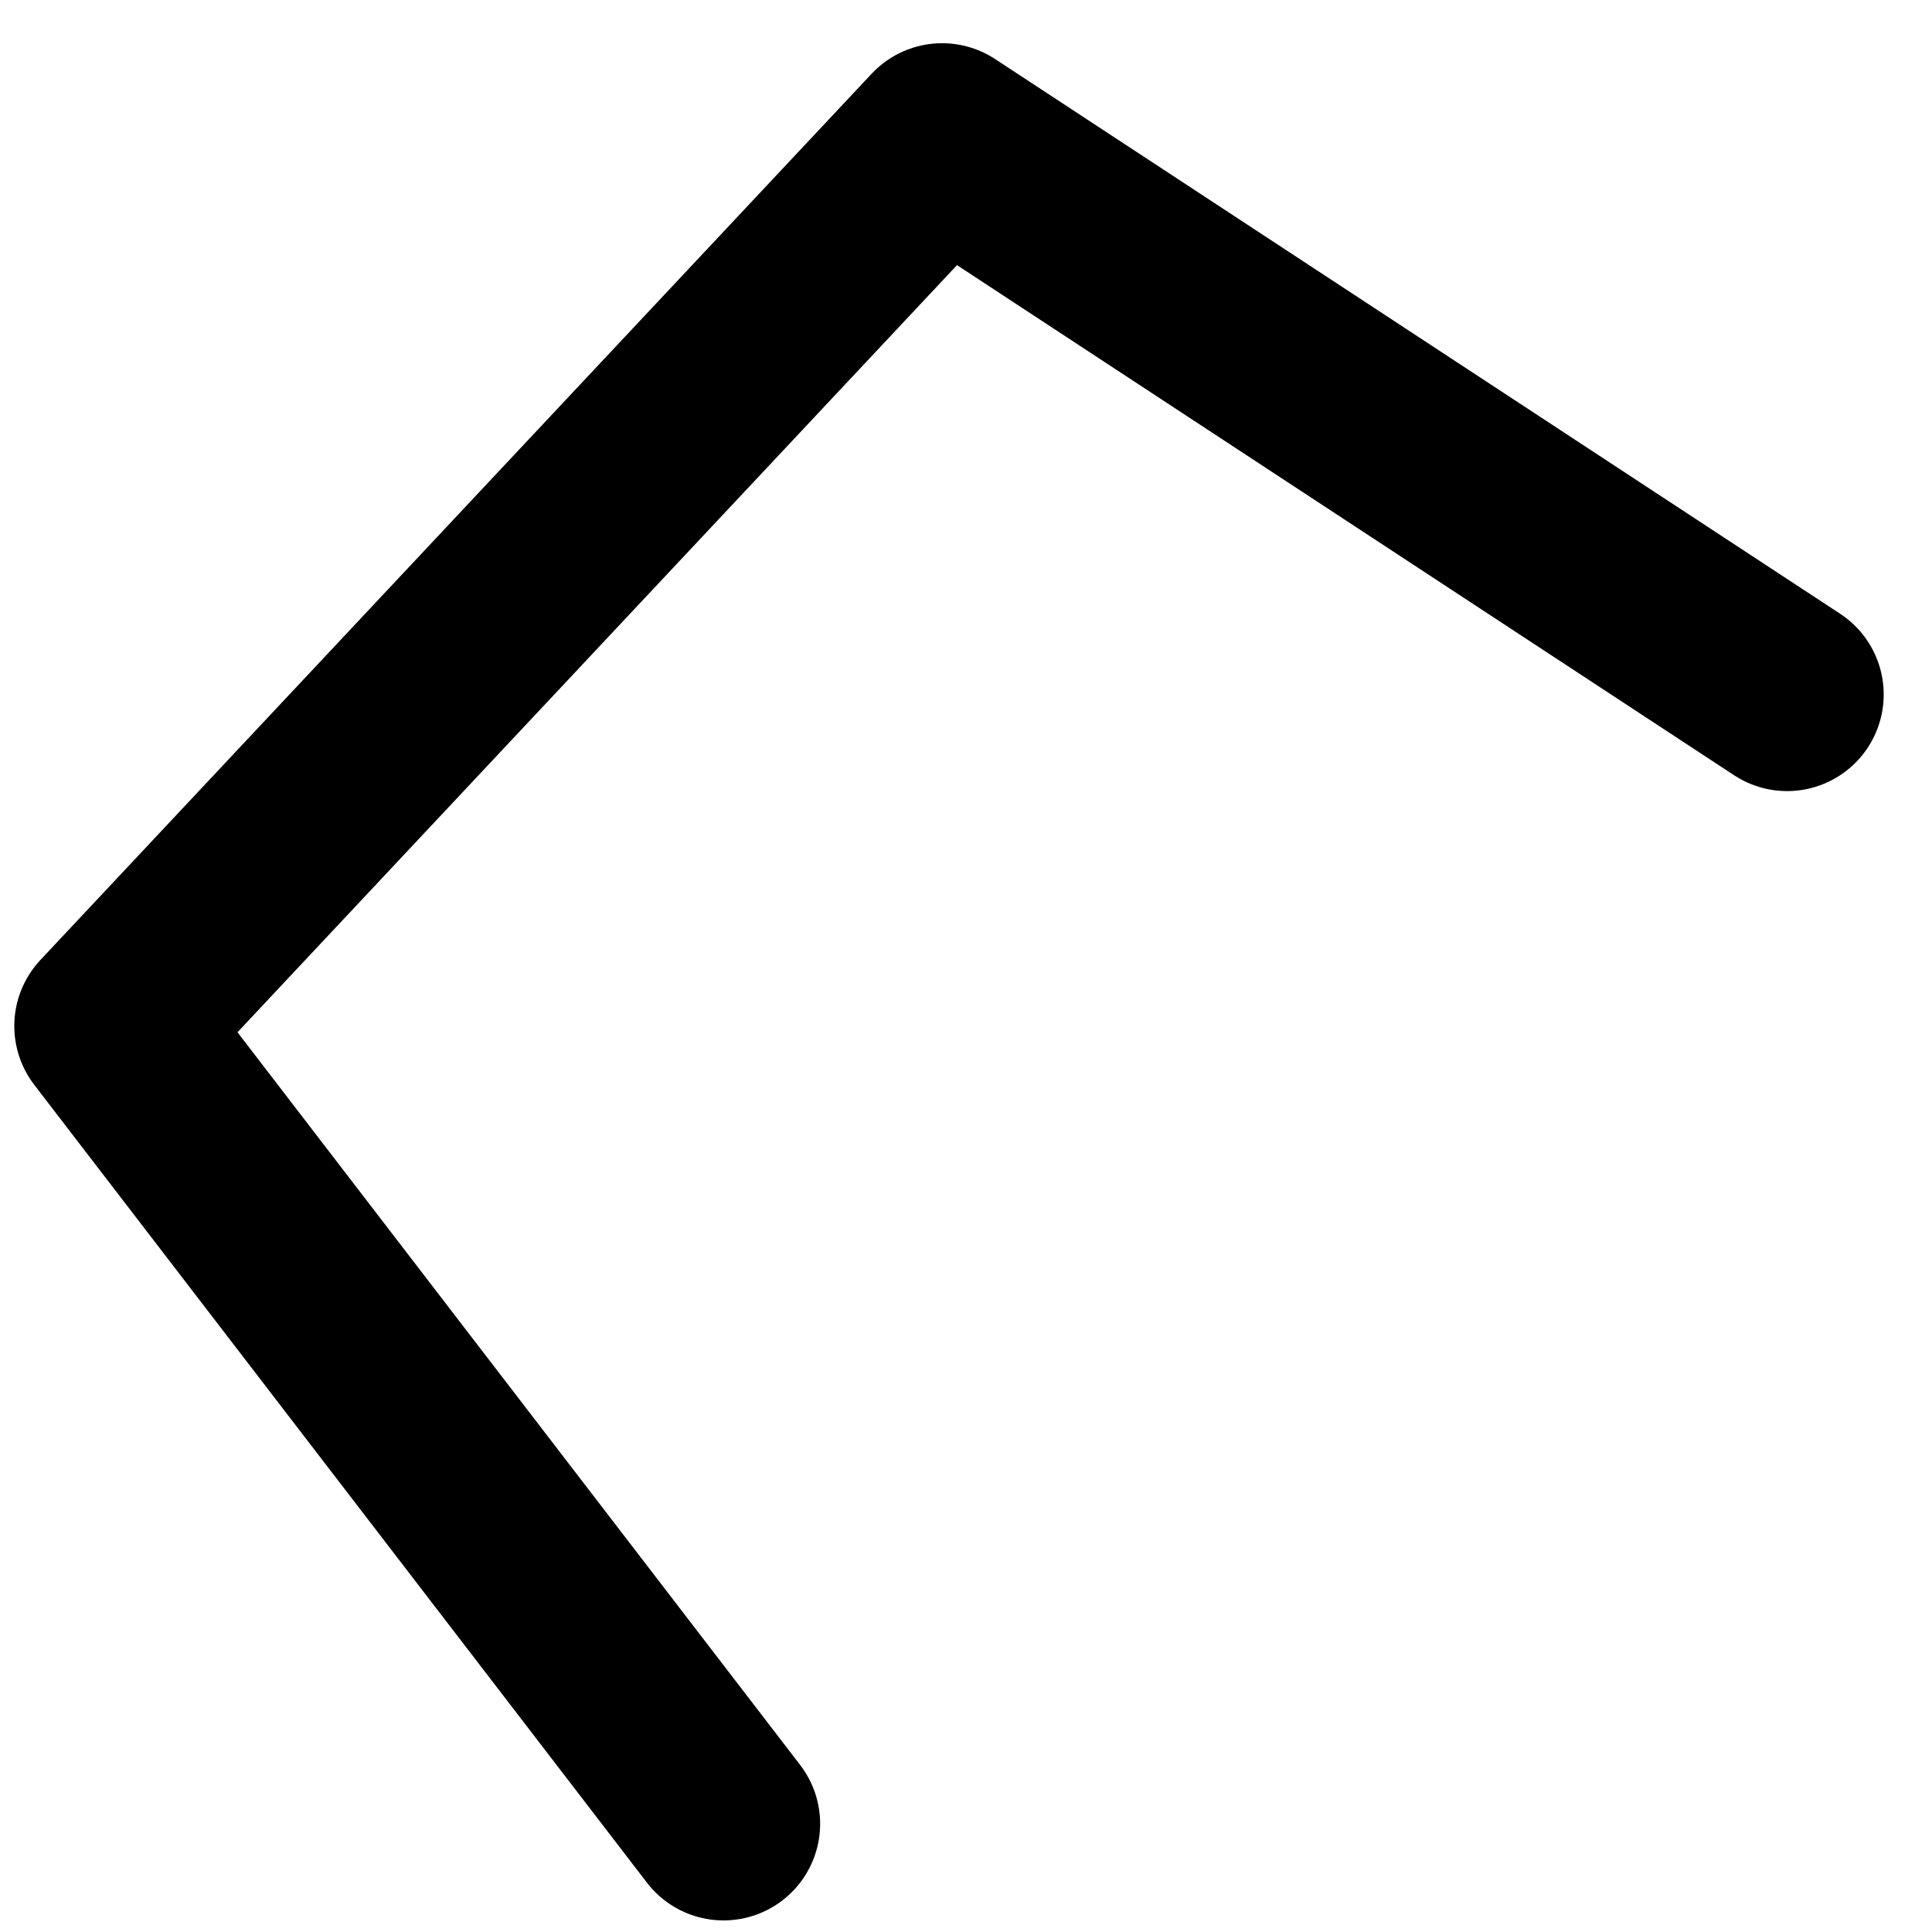
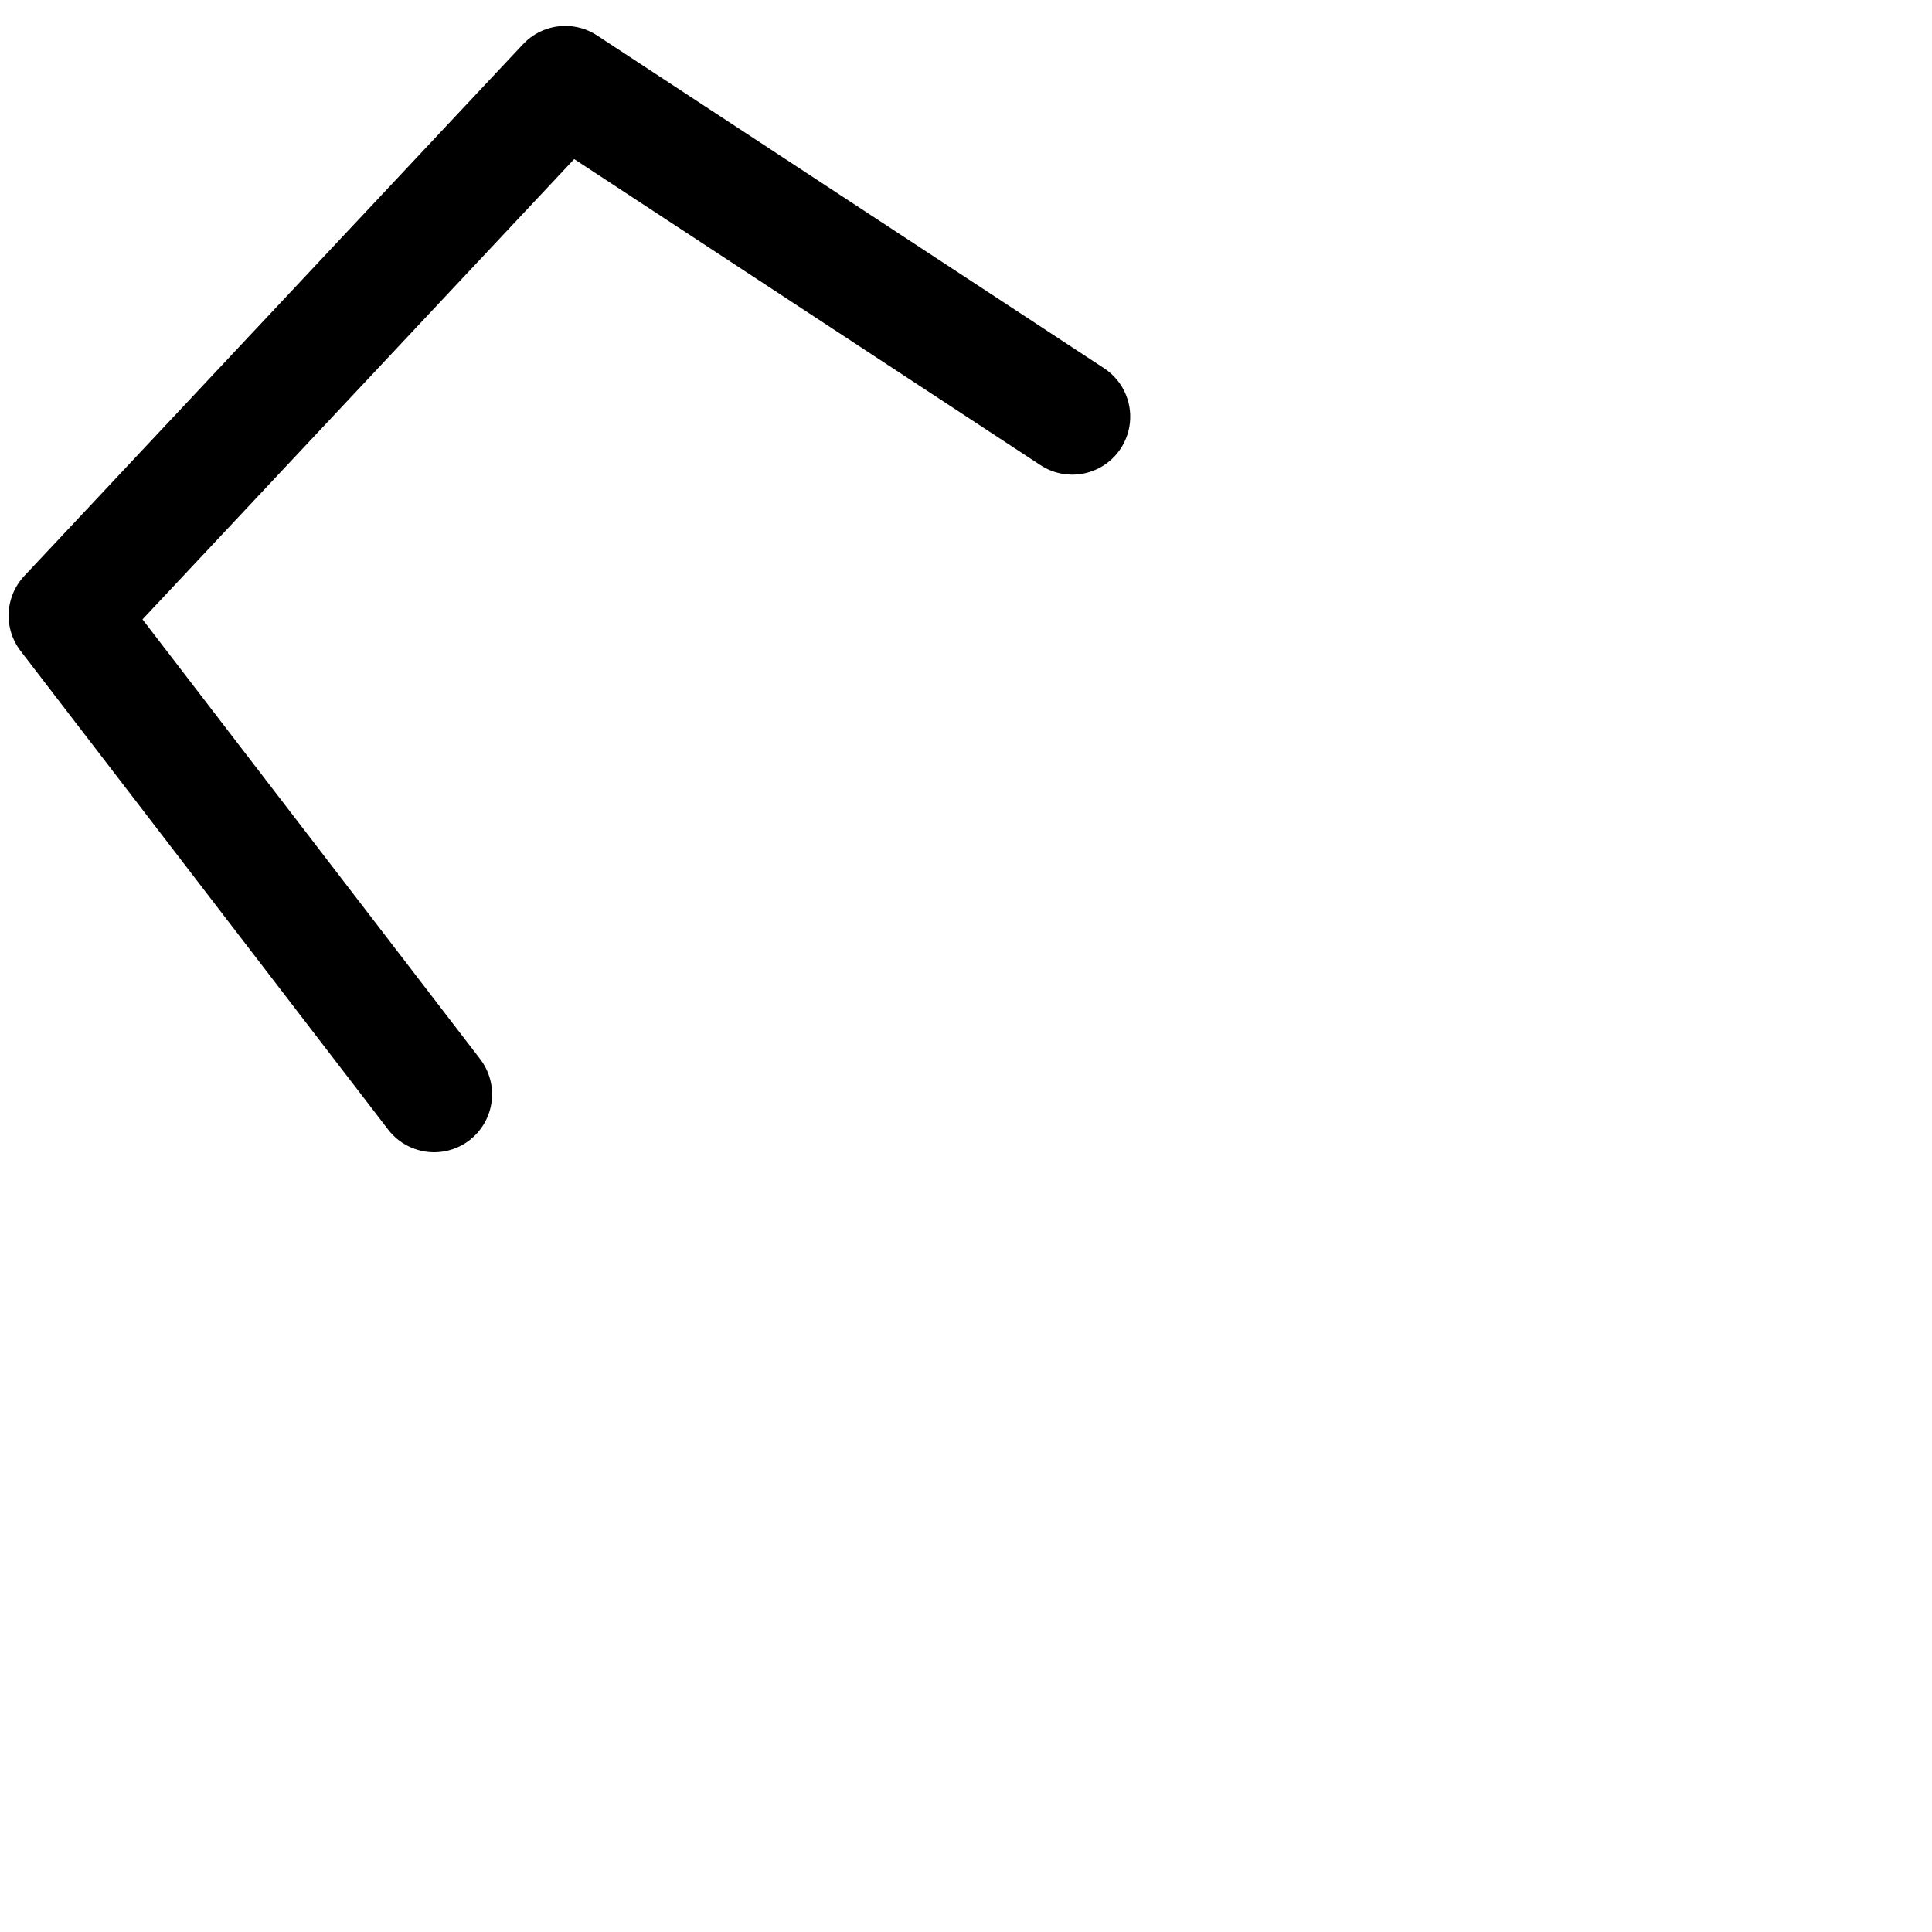
- <svg xmlns="http://www.w3.org/2000/svg" width="30mm" height="30mm" viewBox="0 0 30 30" version="1.1" id="svg5">
+ <svg xmlns="http://www.w3.org/2000/svg" width="50mm" height="50mm" viewBox="0 0 50 50" version="1.1" id="svg5">
  <defs id="defs2" />
  <g id="layer1">
    <path style="fill:#000000;fill-opacity:0;stroke:#000000;stroke-width:3;stroke-linecap:round;stroke-linejoin:round;stroke-dasharray:none;paint-order:fill markers stroke;stop-color:#000000" d="M 11.235,28.32 1.722,15.932 14.629,2.171 27.75,10.784" id="path762" />
  </g>
</svg>
